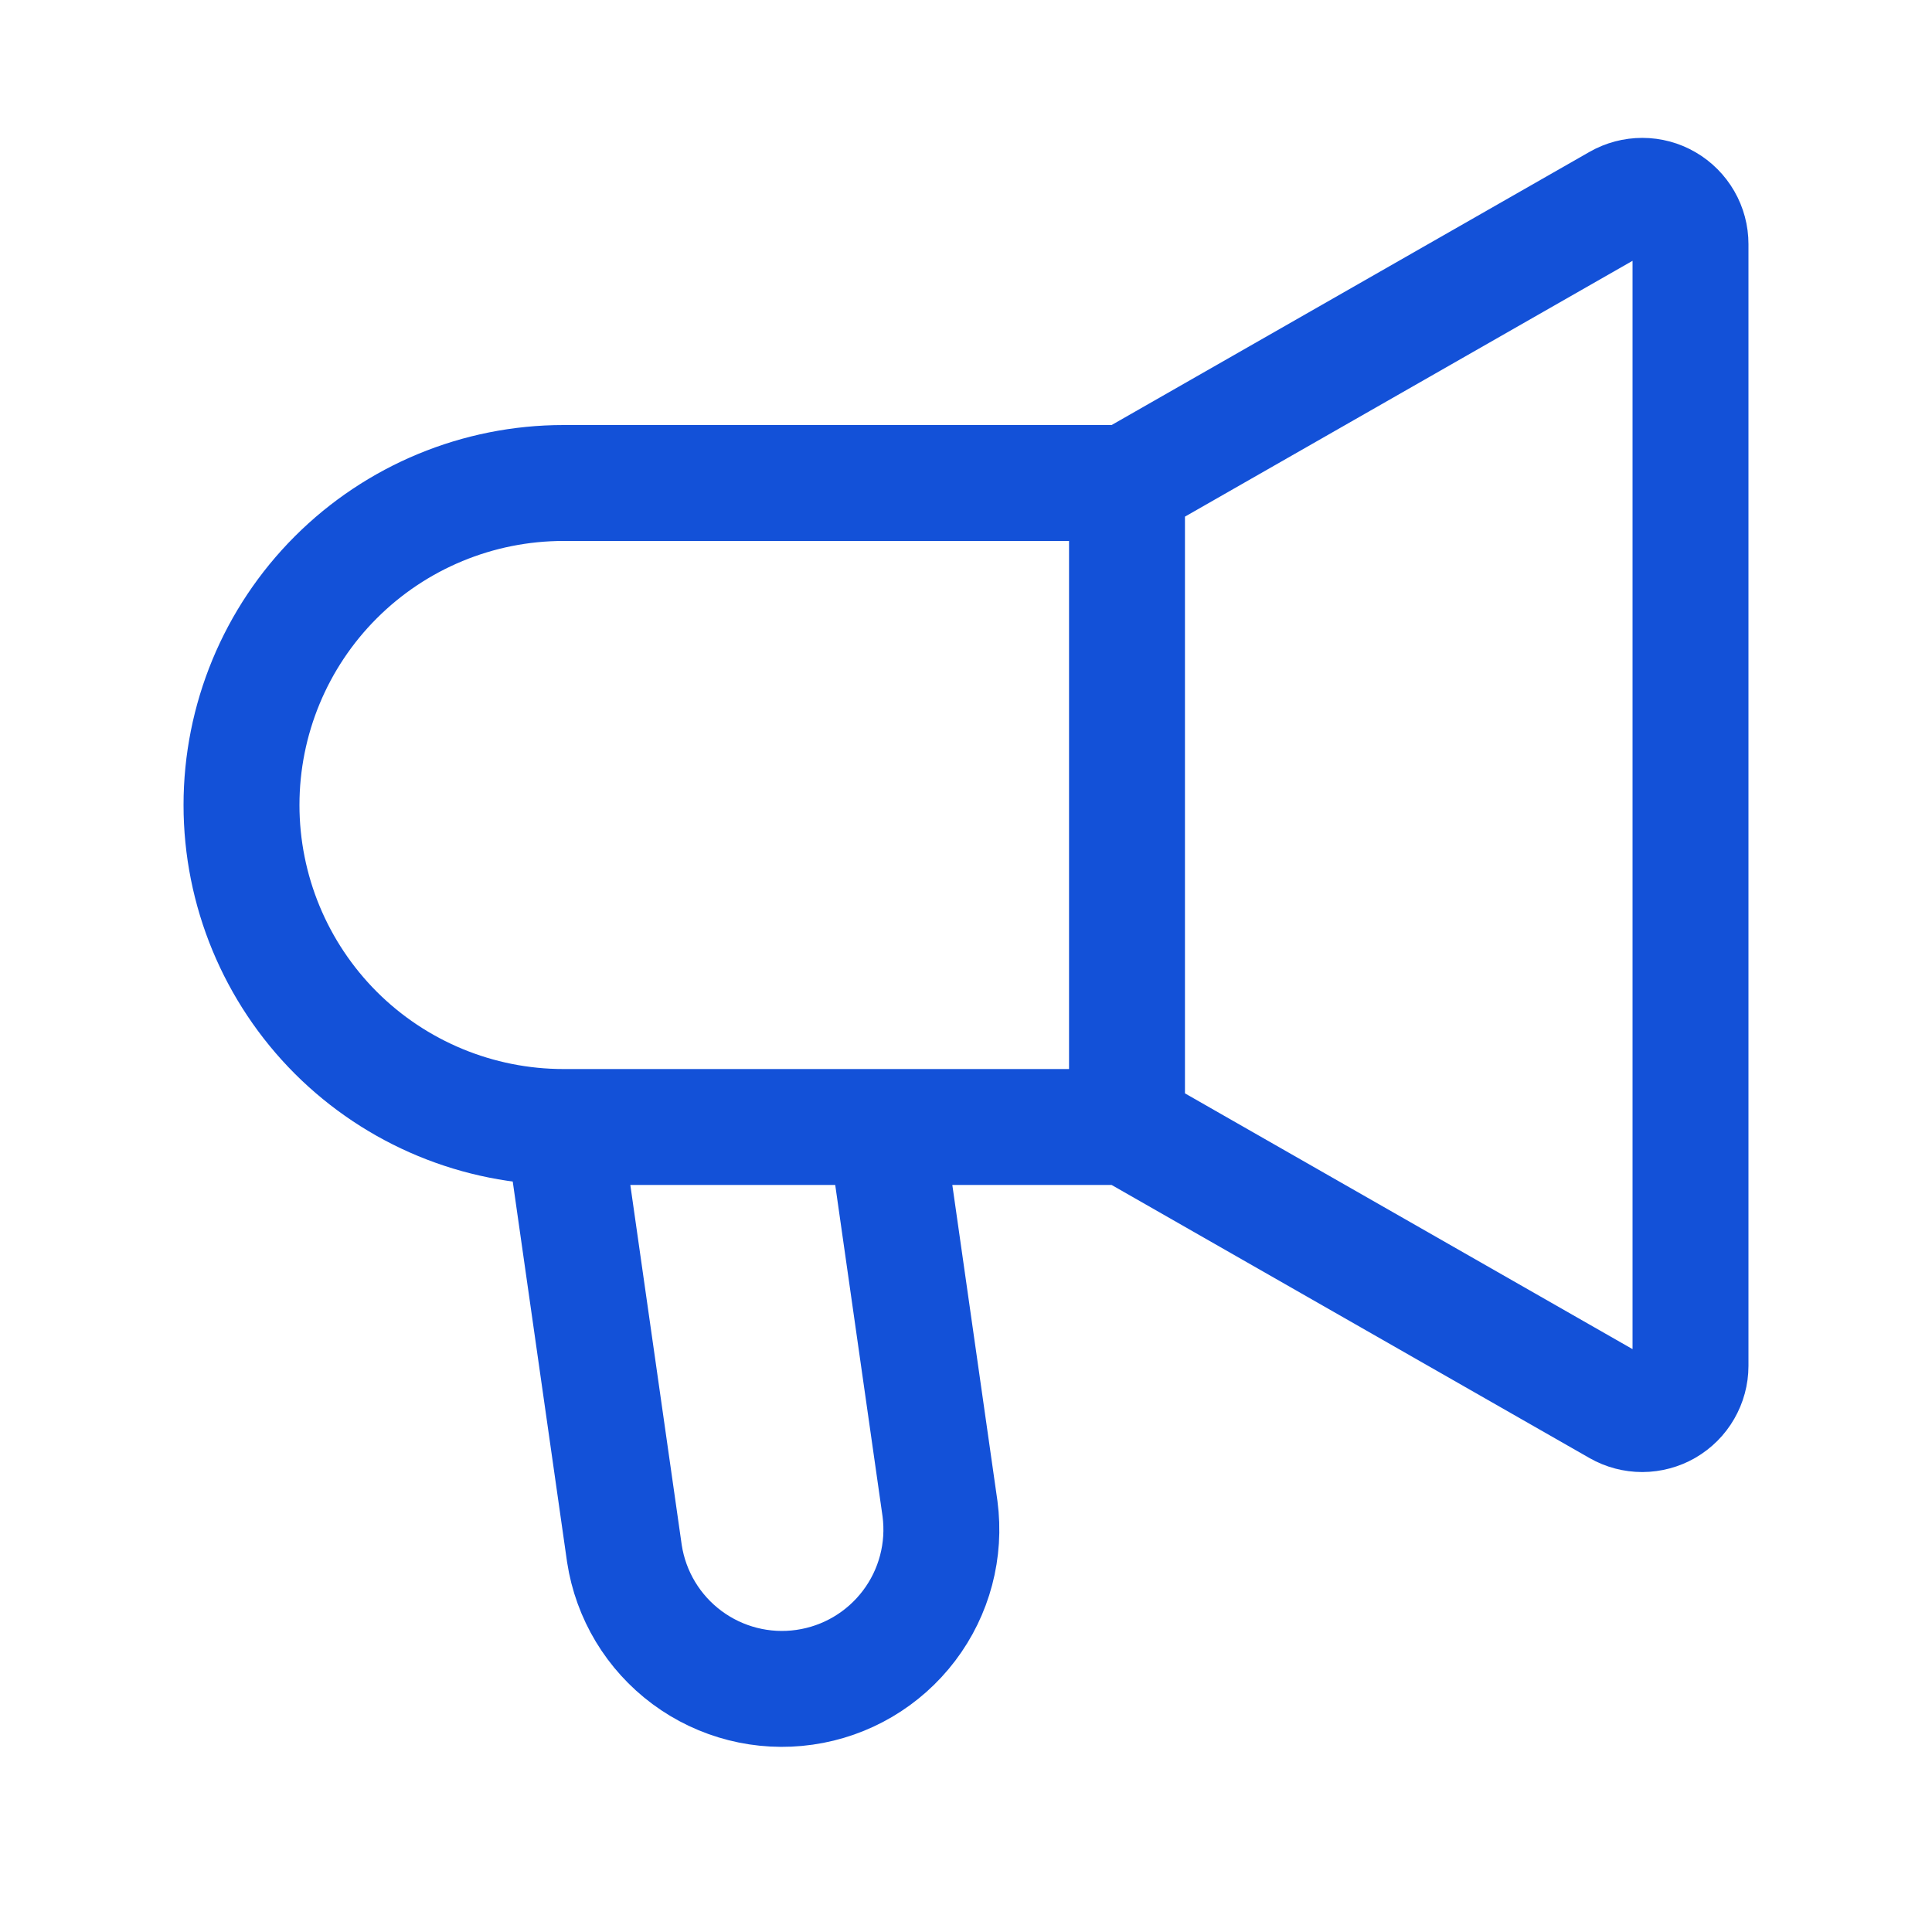
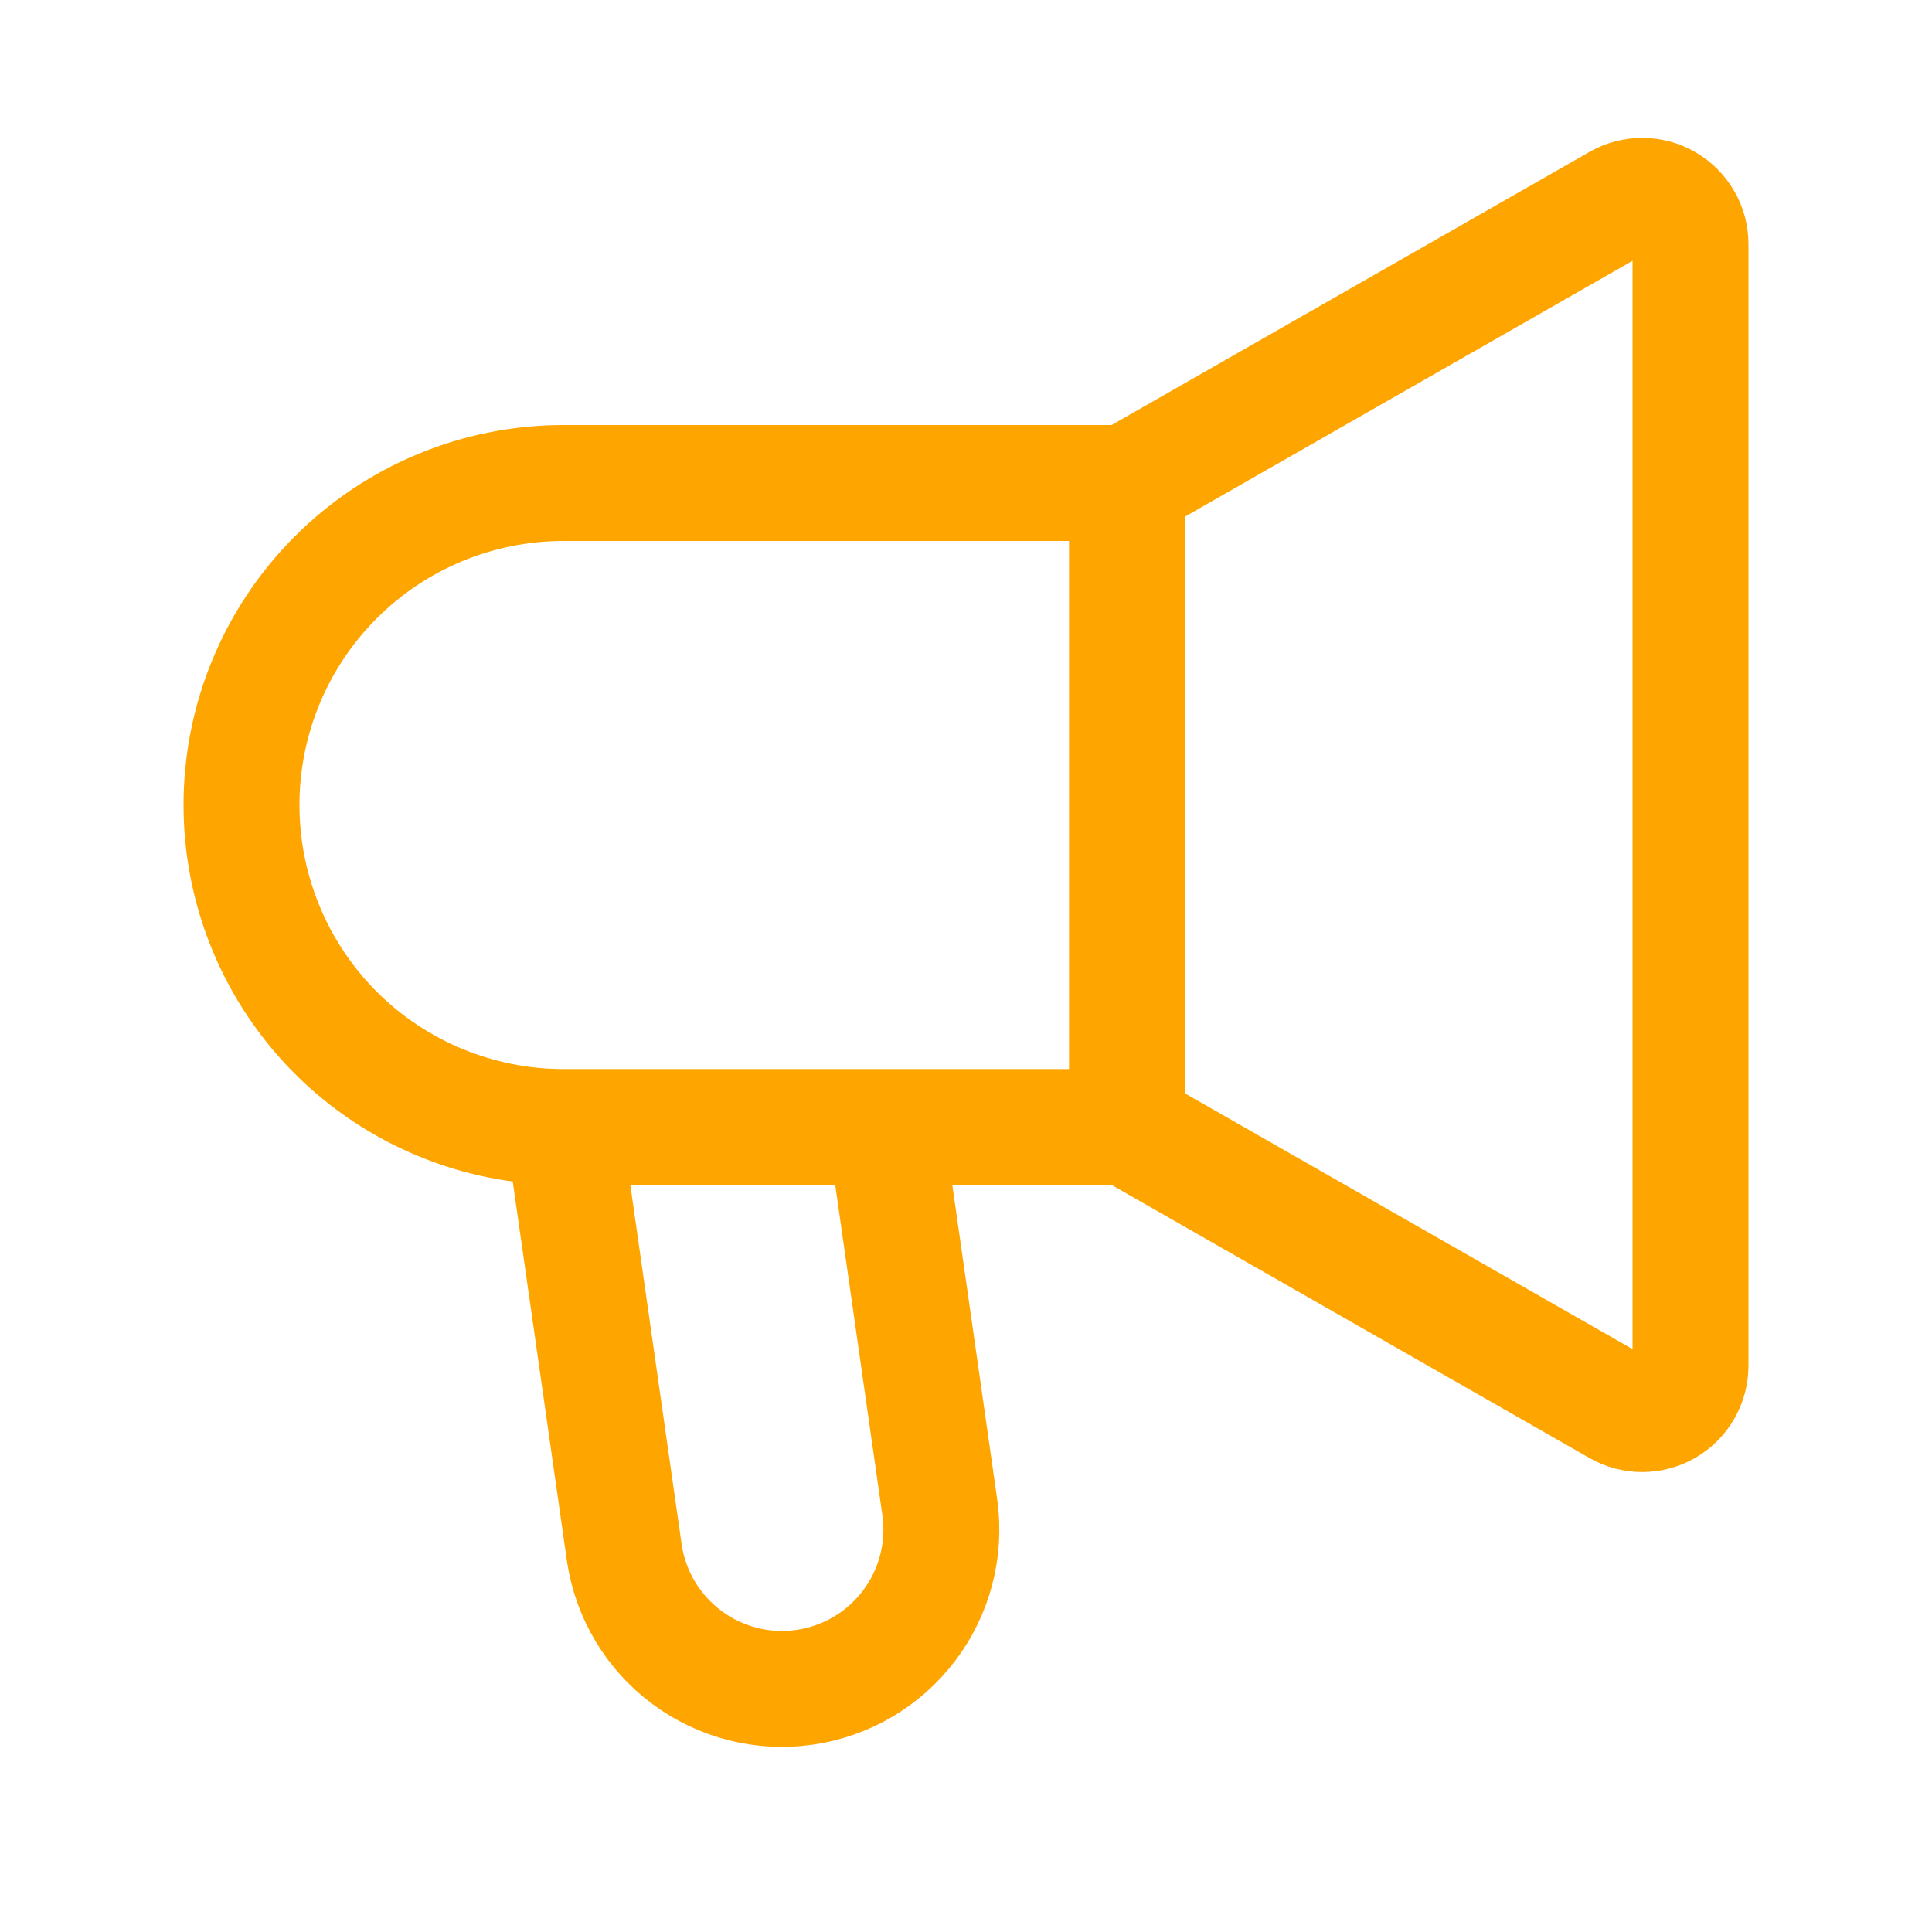
<svg xmlns="http://www.w3.org/2000/svg" width="30" height="30" viewBox="0 0 30 30" fill="none">
-   <path d="M17.5 17.5V7.5M17.5 17.5L25.128 21.859C25.241 21.924 25.371 21.958 25.502 21.958C25.633 21.957 25.762 21.923 25.876 21.857C25.989 21.791 26.084 21.697 26.149 21.583C26.215 21.469 26.25 21.34 26.25 21.209V3.791C26.25 3.66 26.216 3.531 26.15 3.417C26.084 3.303 25.99 3.208 25.876 3.142C25.763 3.076 25.634 3.041 25.502 3.041C25.371 3.041 25.242 3.075 25.128 3.14L17.5 7.5M17.5 17.5H8.75M17.5 7.5H8.75C7.424 7.5 6.152 8.027 5.214 8.965C4.277 9.902 3.75 11.174 3.75 12.5C3.75 13.826 4.277 15.098 5.214 16.036C6.152 16.973 7.424 17.5 8.75 17.5M8.75 17.5L9.696 24.125C9.795 24.77 10.144 25.349 10.668 25.738C11.191 26.126 11.847 26.293 12.493 26.2C13.138 26.108 13.721 25.765 14.115 25.245C14.509 24.726 14.682 24.072 14.596 23.425L13.75 17.5H8.75Z" stroke="#1351D8" stroke-width="1.8" />
+   <path d="M17.5 17.5V7.5M17.5 17.5L25.128 21.859C25.241 21.924 25.371 21.958 25.502 21.958C25.633 21.957 25.762 21.923 25.876 21.857C25.989 21.791 26.084 21.697 26.149 21.583C26.215 21.469 26.25 21.34 26.25 21.209V3.791C26.25 3.66 26.216 3.531 26.15 3.417C26.084 3.303 25.99 3.208 25.876 3.142C25.763 3.076 25.634 3.041 25.502 3.041C25.371 3.041 25.242 3.075 25.128 3.14L17.5 7.5M17.5 17.5H8.75M17.5 7.5H8.75C7.424 7.5 6.152 8.027 5.214 8.965C4.277 9.902 3.75 11.174 3.75 12.5C3.75 13.826 4.277 15.098 5.214 16.036C6.152 16.973 7.424 17.5 8.75 17.5M8.75 17.5L9.696 24.125C9.795 24.77 10.144 25.349 10.668 25.738C11.191 26.126 11.847 26.293 12.493 26.2C13.138 26.108 13.721 25.765 14.115 25.245C14.509 24.726 14.682 24.072 14.596 23.425L13.75 17.5H8.75Z" stroke="#FFA500" stroke-width="1.8" />
</svg>
